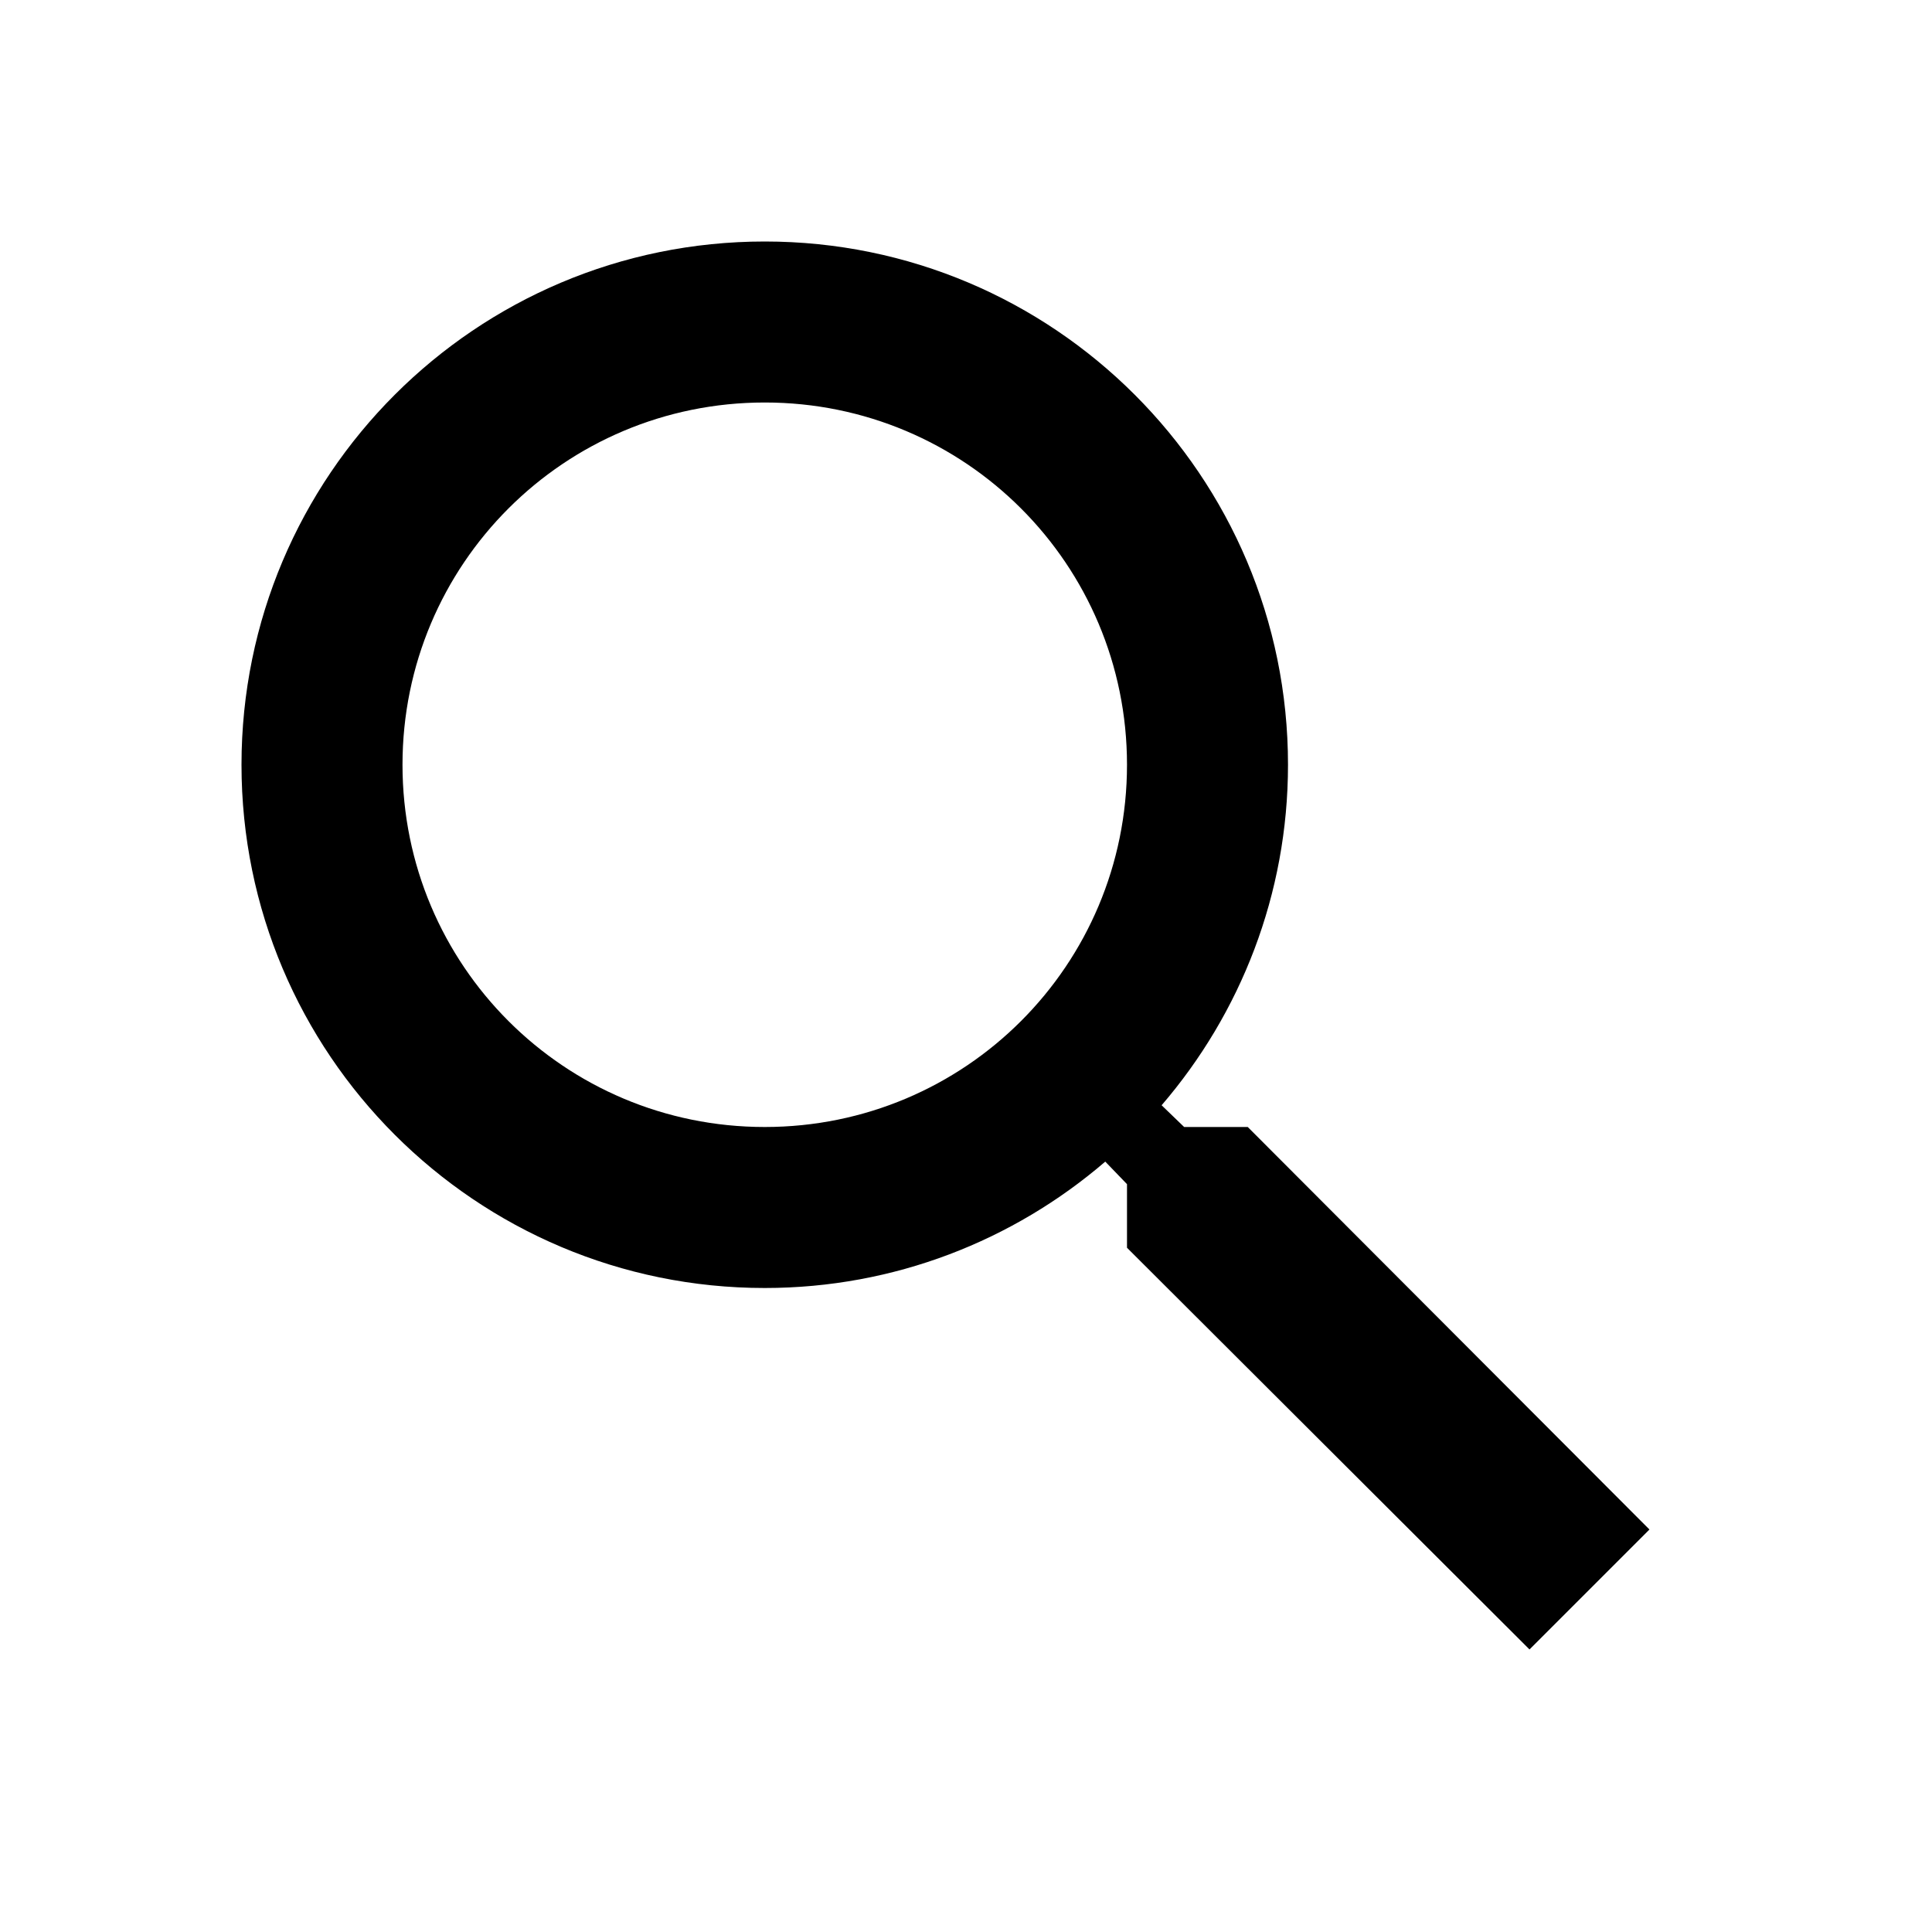
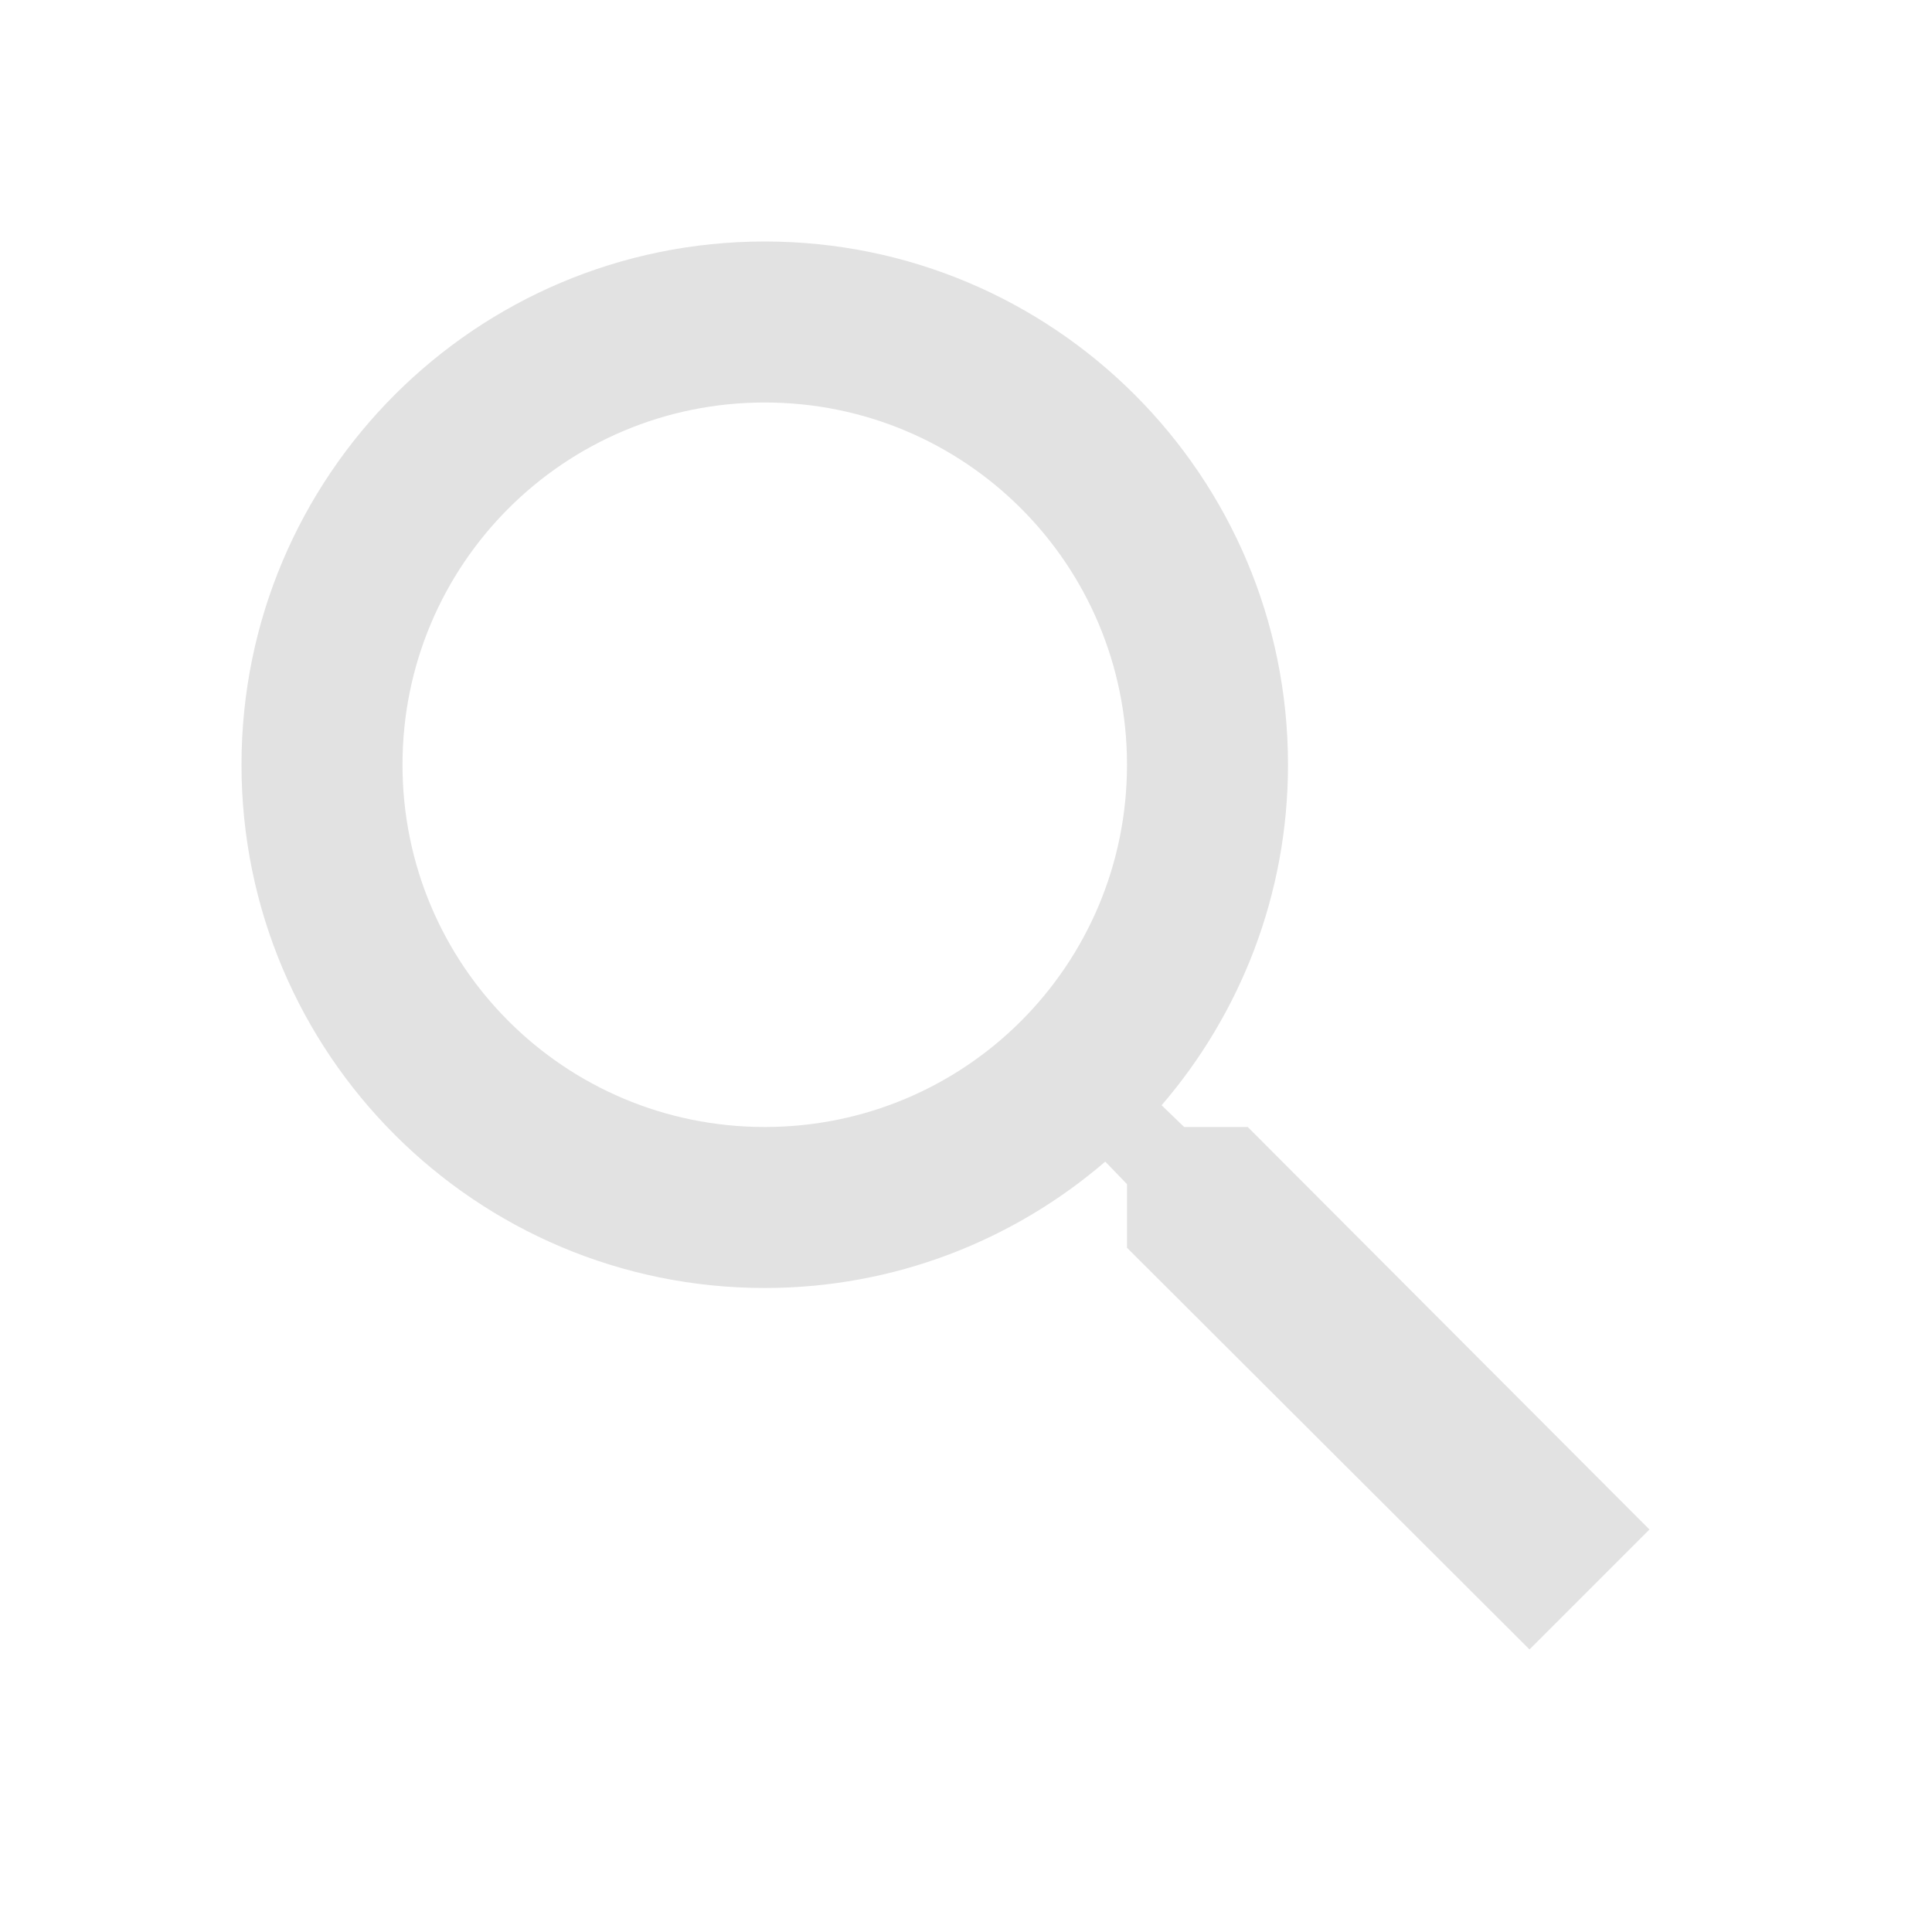
- <svg xmlns="http://www.w3.org/2000/svg" height="24px" viewBox="0 0 24 24" width="24px" fill="#000000">
+ <svg xmlns="http://www.w3.org/2000/svg" height="24px" viewBox="0 0 24 24" width="24px" fill="#e2e2e2">
  <path d="M0 0h24v24H0z" fill="none" />
  <path d="M15.5 14h-.79l-.28-.27C15.41 12.59 16 11.11 16 9.5 16 5.91 13.09 3 9.5 3S3 5.91 3 9.5 5.91 16 9.5 16c1.61 0 3.09-.59 4.23-1.57l.27.28v.79l5 4.99L20.49 19l-4.99-5zm-6 0C7.01 14 5 11.99 5 9.5S7.01 5 9.5 5 14 7.01 14 9.5 11.99 14 9.5 14z" />
</svg>
